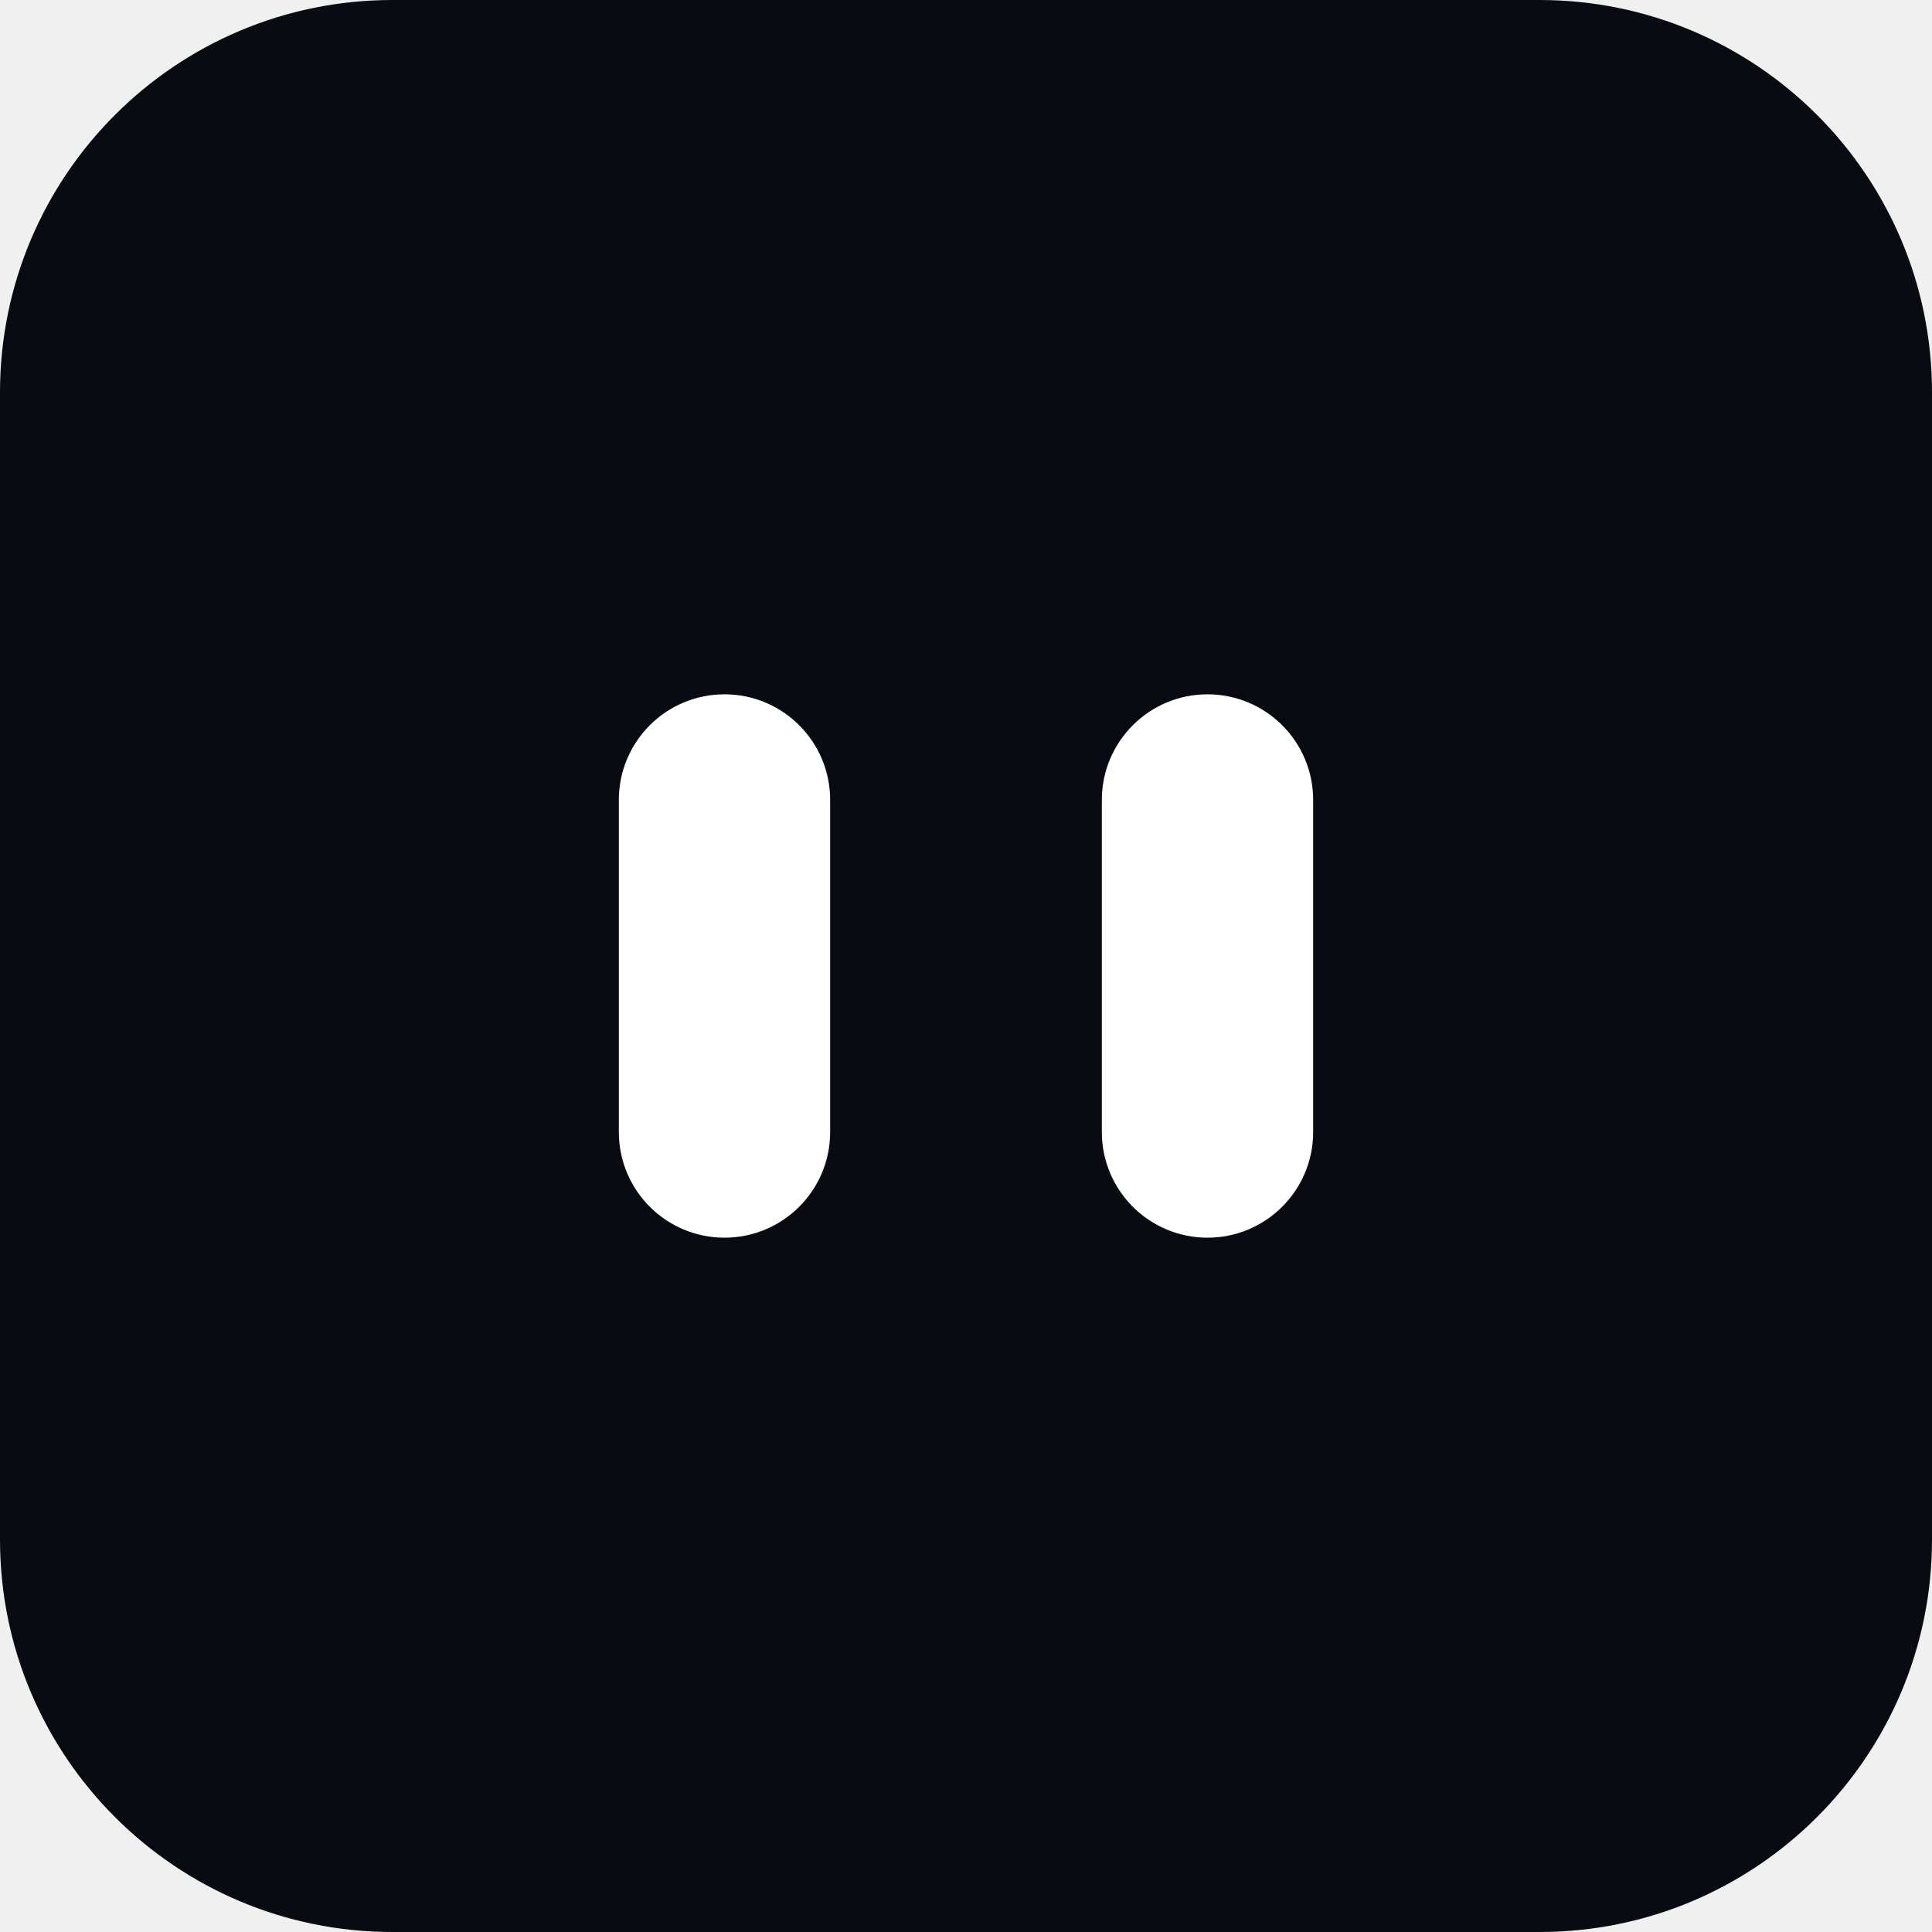
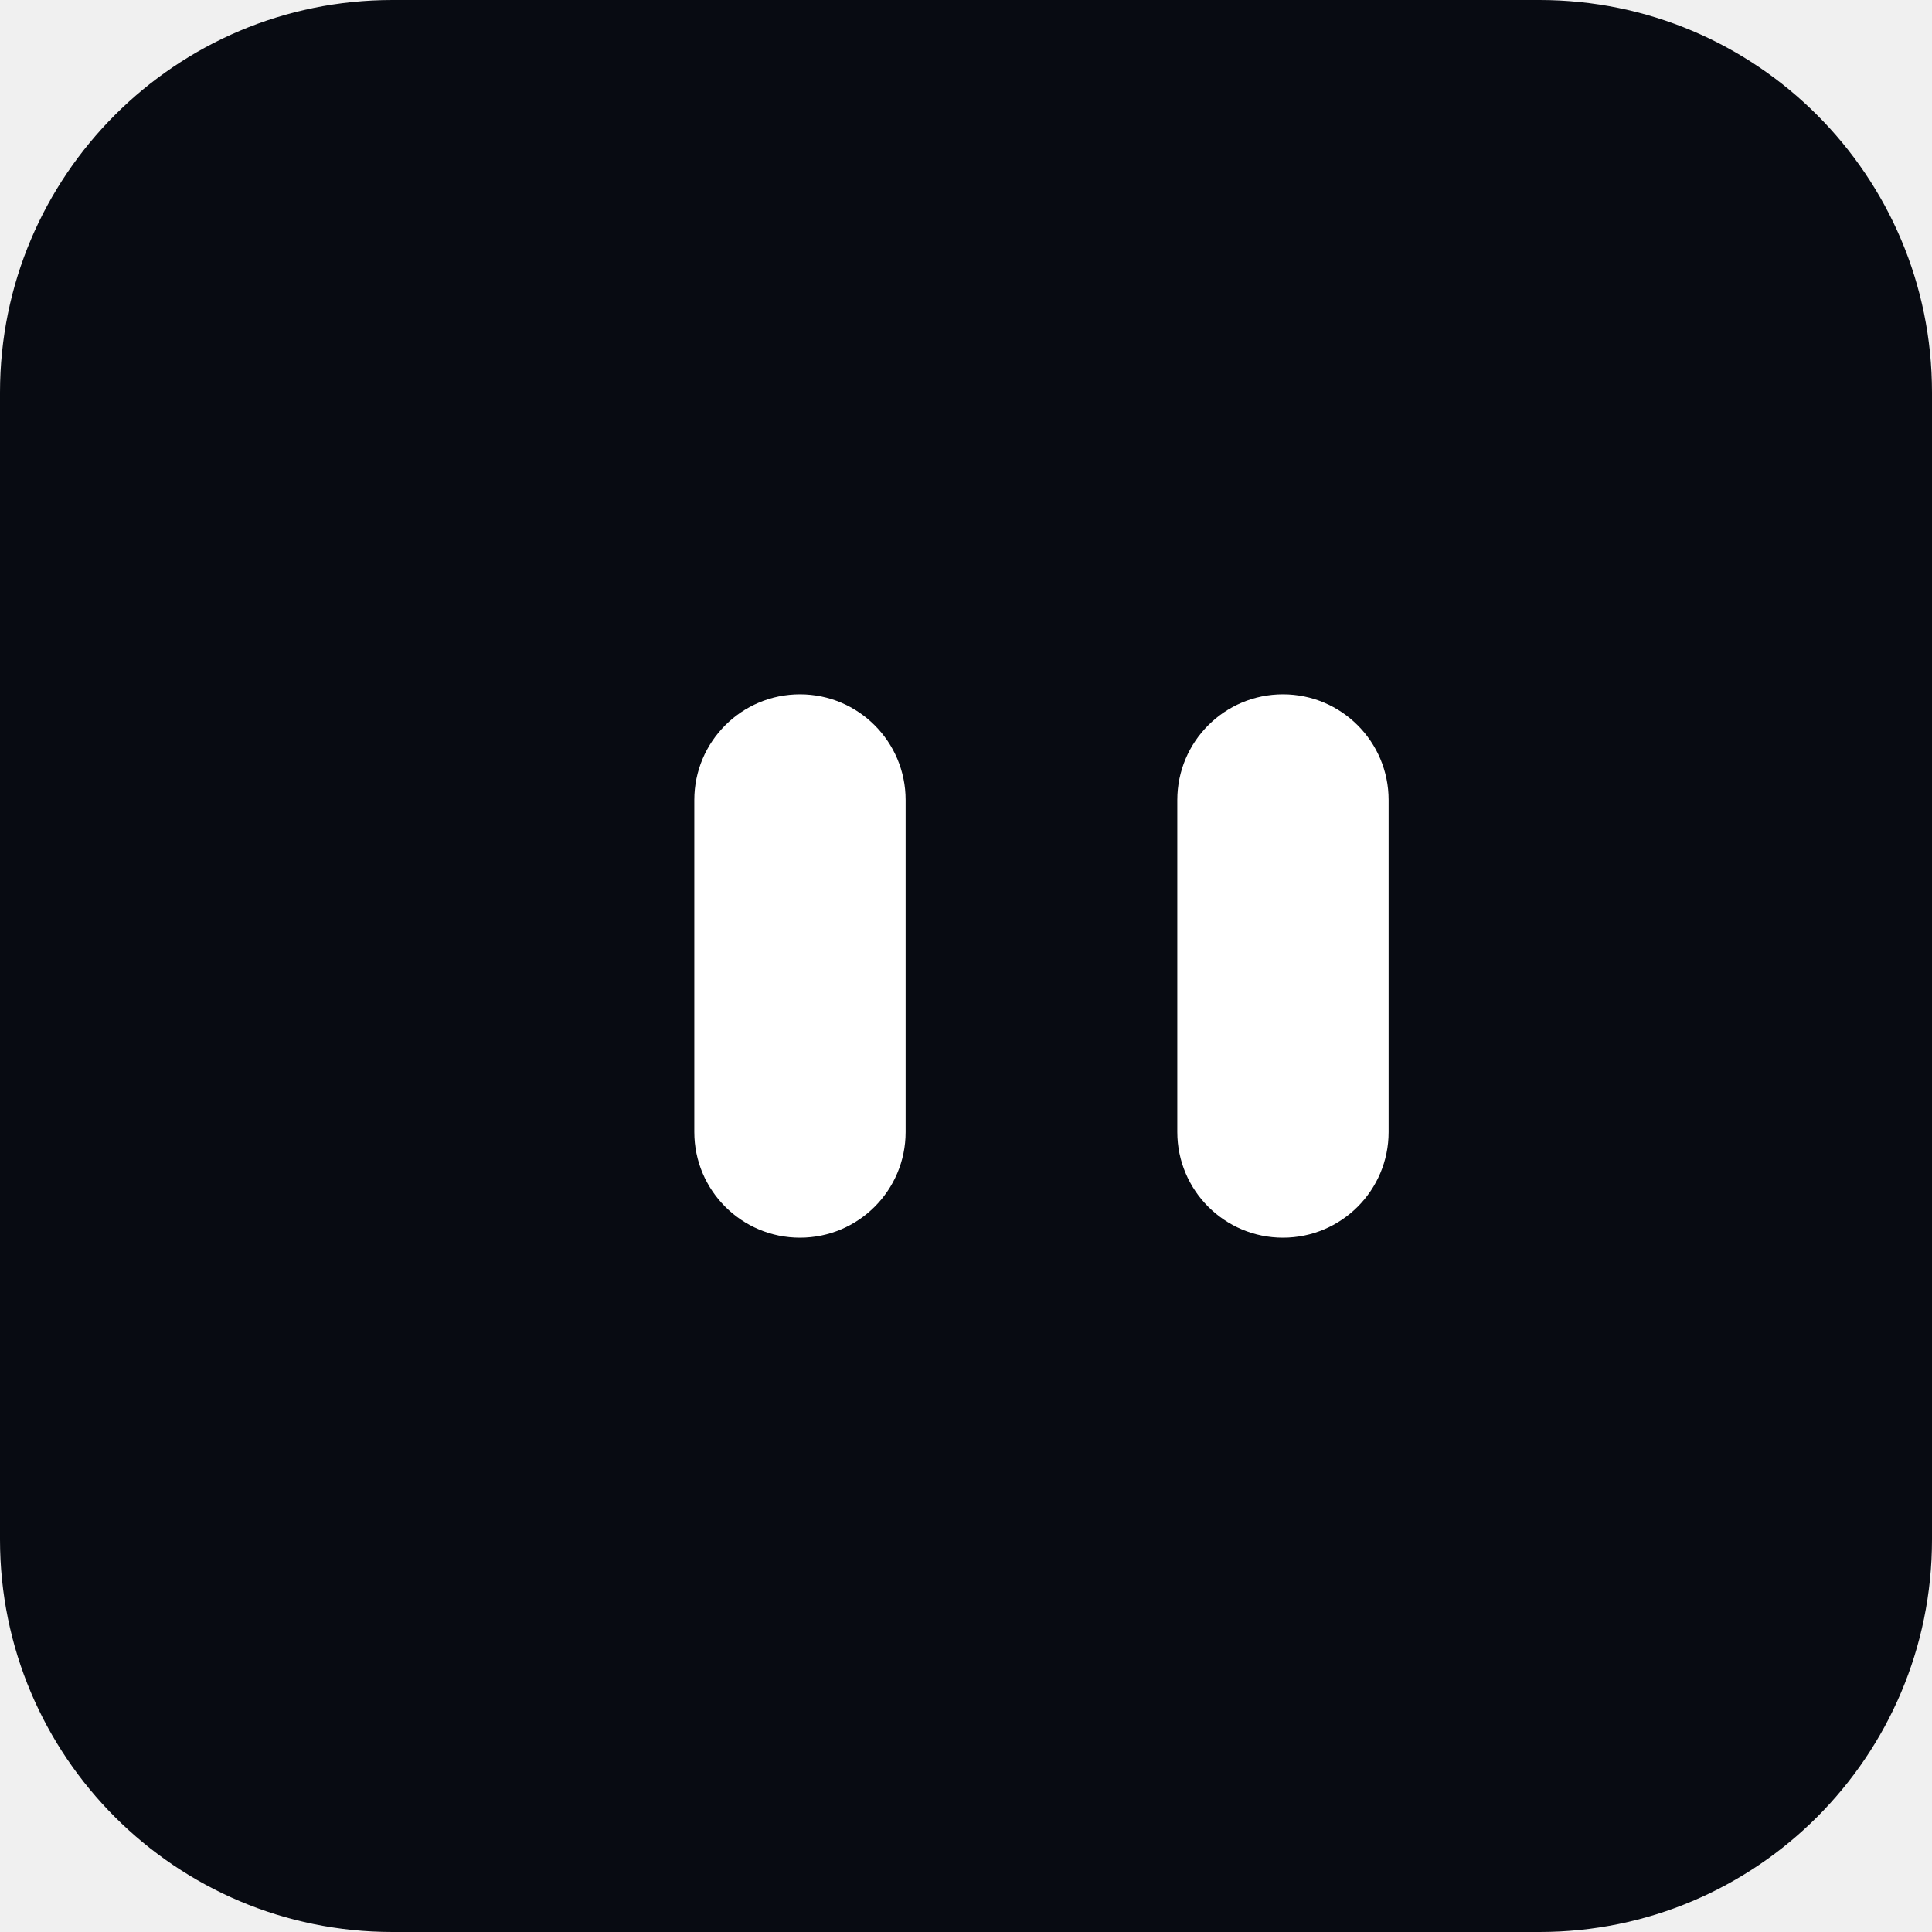
<svg xmlns="http://www.w3.org/2000/svg" width="512" height="512" viewBox="0 0 512 512">
  <rect width="512" height="512" rx="104" fill="#080b12" />
-   <rect x="164" y="184" width="56" height="144" rx="28" fill="#ffffff" />
-   <rect x="292" y="184" width="56" height="144" rx="28" fill="#ffffff" />
+   <rect x="184" y="184" width="56" height="144" rx="28" fill="#ffffff" />
+   <rect x="312" y="184" width="56" height="144" rx="28" fill="#ffffff" />
</svg>
